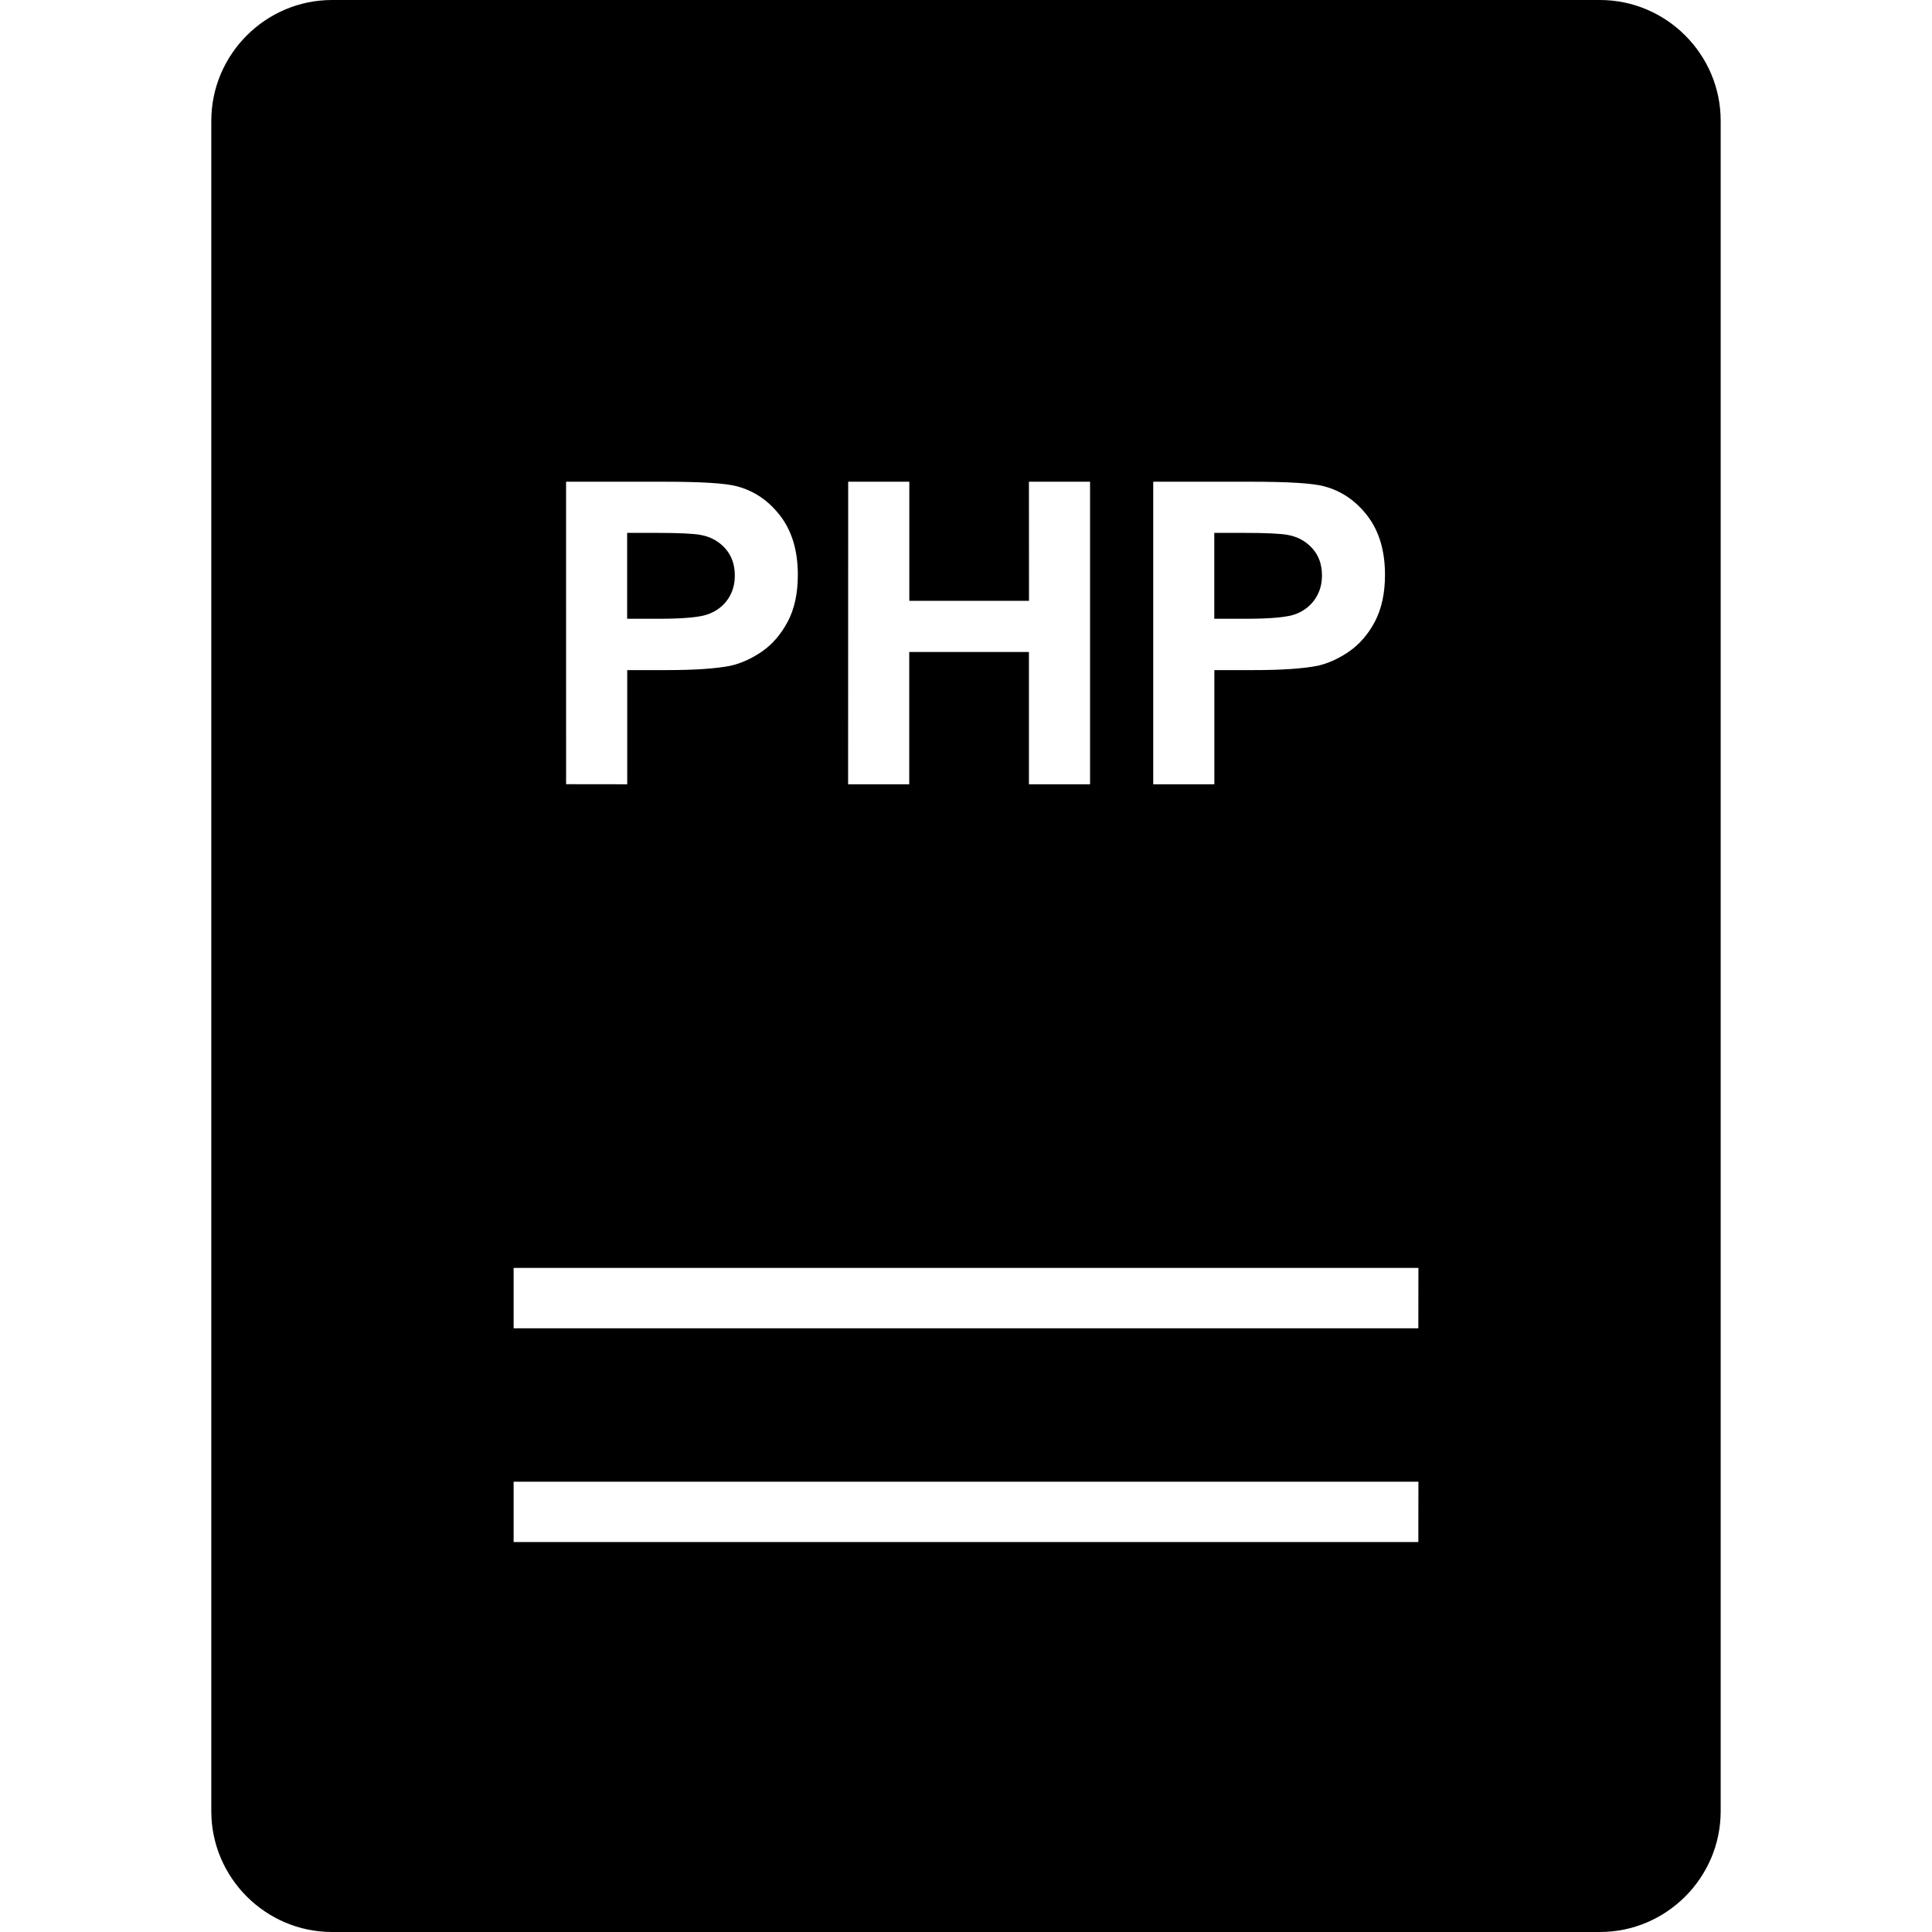
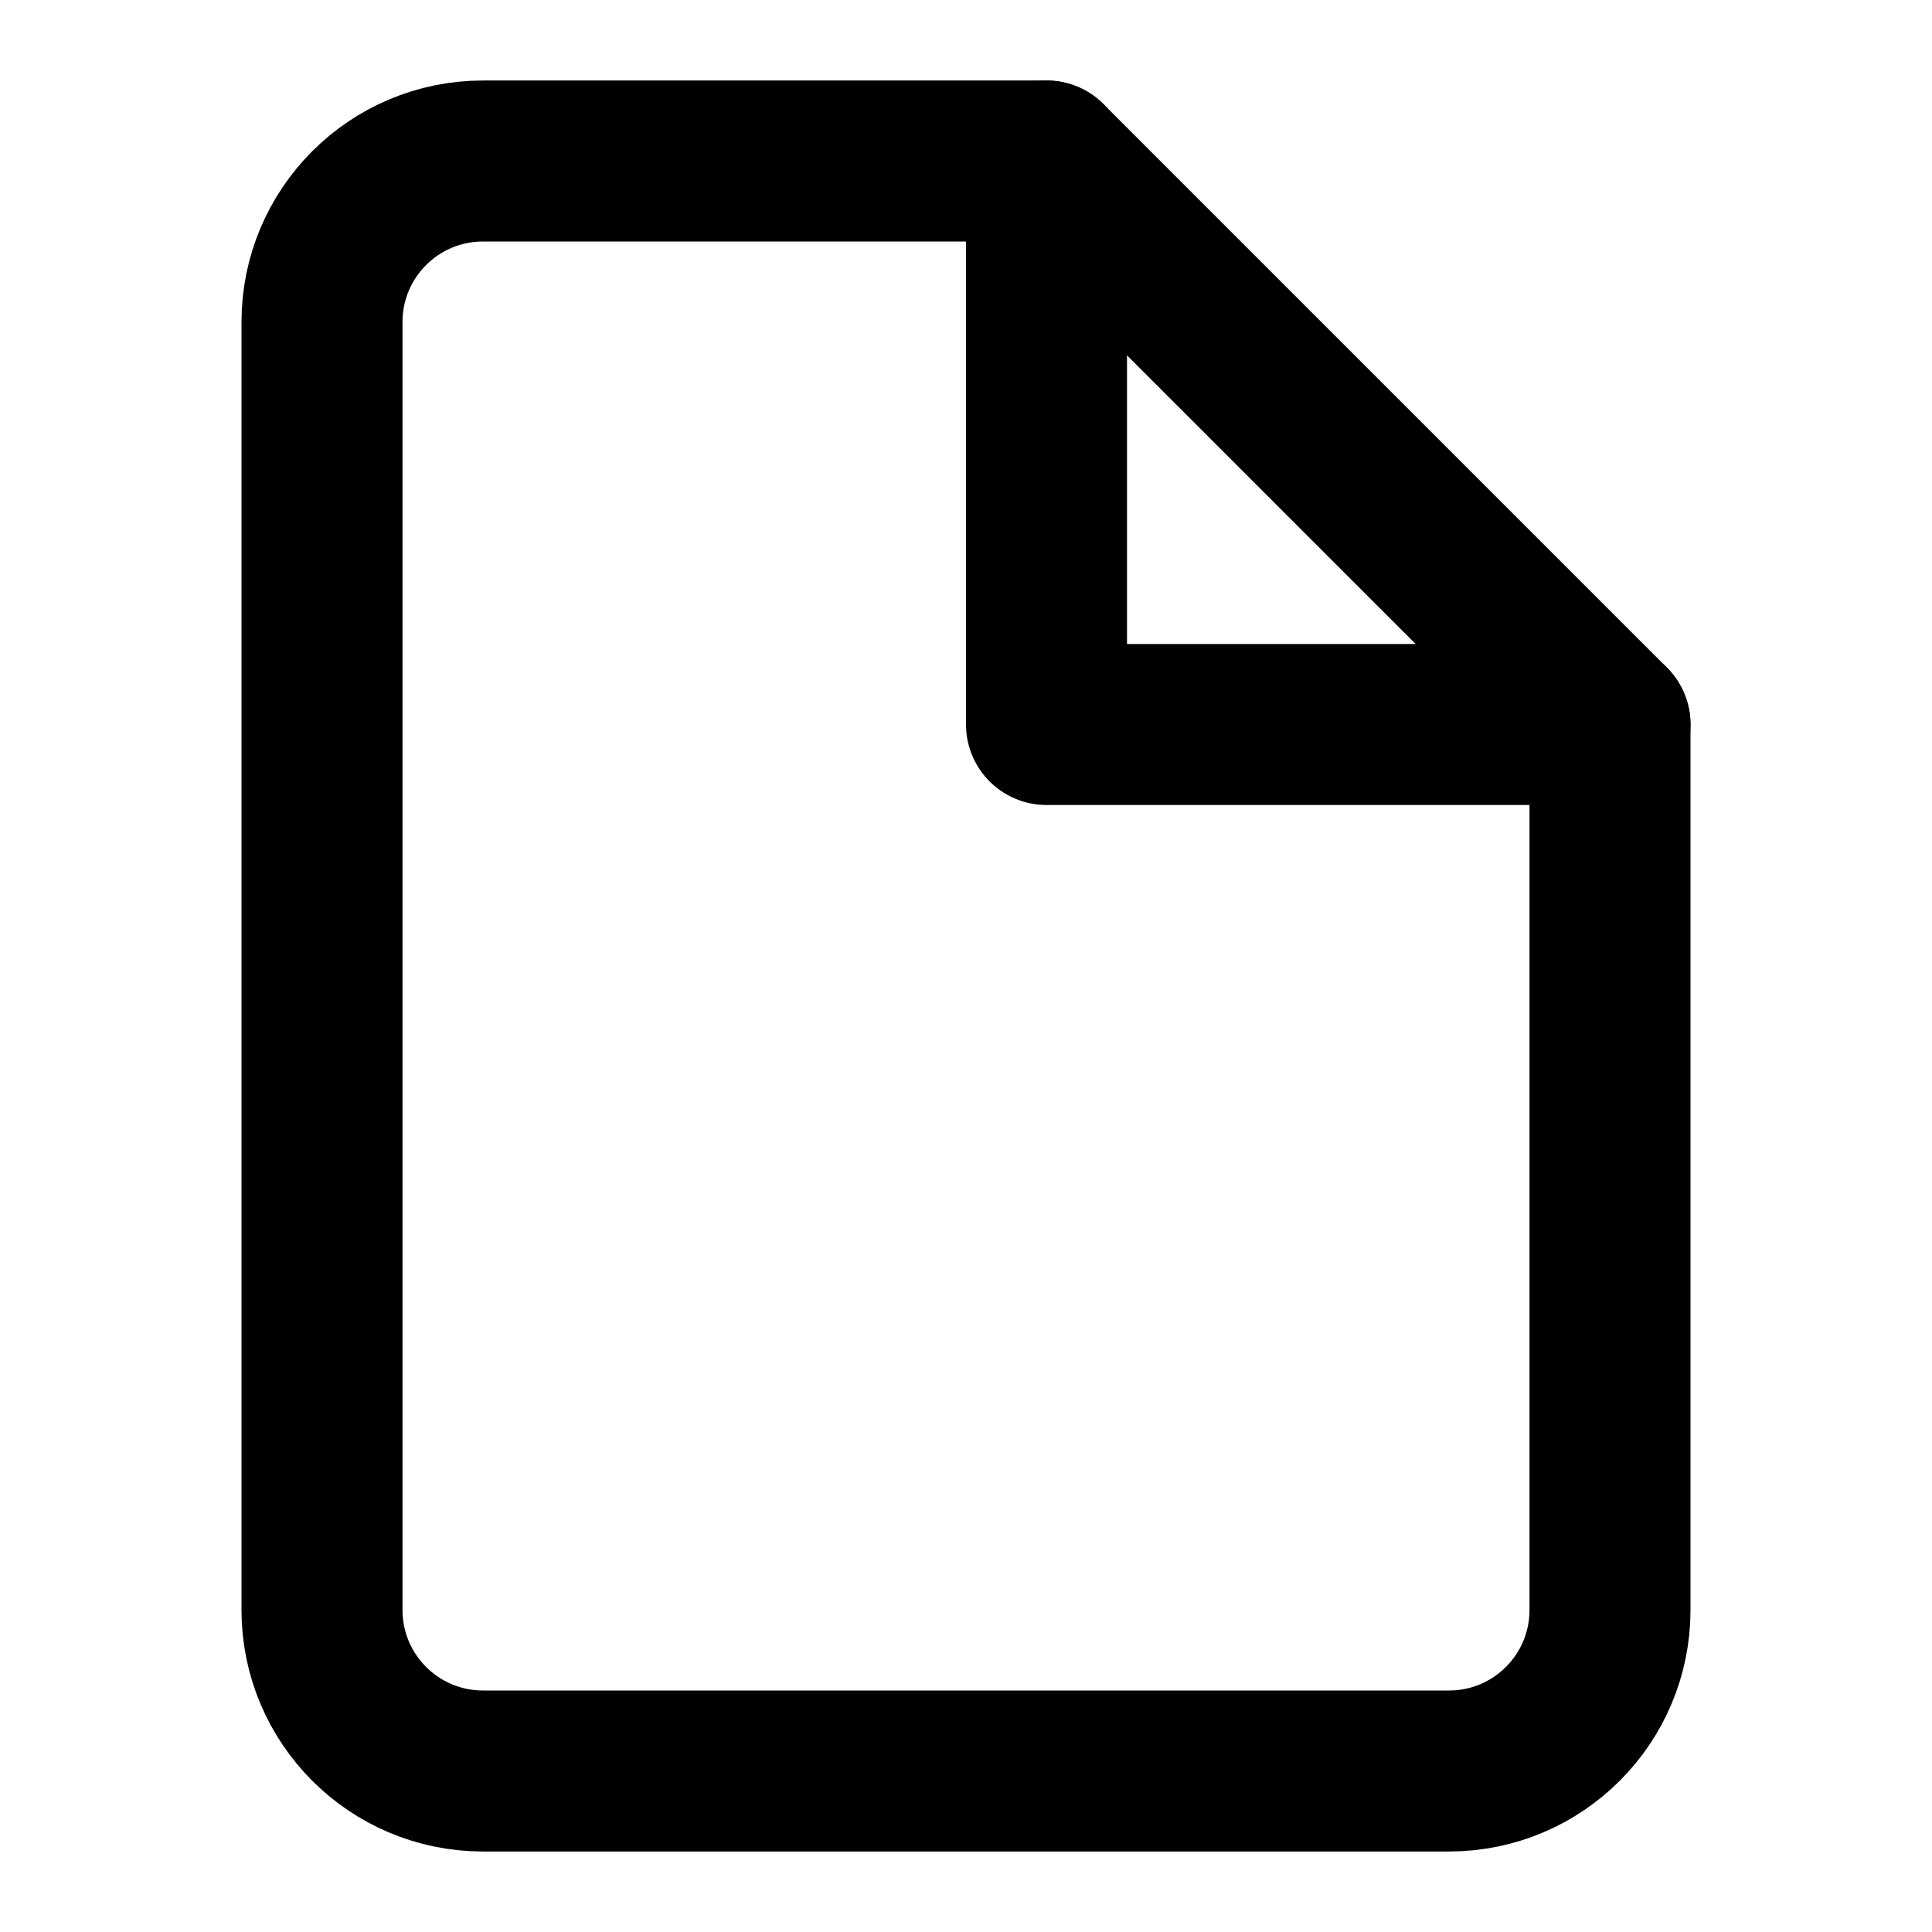
- <svg xmlns="http://www.w3.org/2000/svg" viewBox="0 0 100 100">
-   <g>
-     <path d="m67.086 31.777c0.414-0.164 0.742-0.418 0.98-0.77 0.238-0.348 0.359-0.754 0.359-1.215 0-0.57-0.164-1.039-0.5-1.41-0.336-0.371-0.758-0.602-1.27-0.695-0.379-0.07-1.141-0.105-2.277-0.105h-1.527v4.445h1.73c1.242-0.004 2.082-0.082 2.504-0.25z" />
-     <path d="m36.691 31.777c0.422-0.164 0.75-0.418 0.988-0.77 0.238-0.348 0.355-0.754 0.355-1.215 0-0.57-0.168-1.039-0.5-1.41-0.336-0.371-0.758-0.602-1.273-0.695-0.375-0.07-1.133-0.105-2.273-0.105h-1.527v4.445h1.73c1.25-0.004 2.082-0.082 2.5-0.25z" />
-     <path d="m82.812 0h-65.625c-3.438 0-6.25 2.812-6.25 6.25v87.5c0 3.438 2.812 6.25 6.25 6.25h65.625c3.438 0 6.25-2.812 6.25-6.25v-87.5c0-3.438-2.812-6.25-6.25-6.25zm-23.121 24.934h5.074c1.922 0 3.176 0.078 3.758 0.234 0.898 0.234 1.648 0.742 2.254 1.531 0.605 0.789 0.91 1.805 0.91 3.055 0 0.961-0.18 1.766-0.523 2.422-0.348 0.656-0.793 1.168-1.332 1.543-0.539 0.371-1.082 0.617-1.633 0.742-0.758 0.148-1.852 0.223-3.285 0.223h-2.059v5.91h-3.164zm-15.789 0h3.164v6.164h6.195l-0.004-6.164h3.164v15.66h-3.164v-6.848h-6.195v6.848h-3.164zm-14.602 0h5.074c1.922 0 3.176 0.078 3.758 0.234 0.898 0.234 1.648 0.742 2.254 1.531 0.605 0.789 0.91 1.805 0.91 3.055 0 0.961-0.176 1.766-0.523 2.422-0.348 0.656-0.789 1.168-1.328 1.543-0.539 0.371-1.086 0.617-1.641 0.742-0.754 0.148-1.848 0.223-3.277 0.223h-2.062v5.91l-3.164-0.004zm44.113 54.883h-46.828v-3.125h46.832zm0-11.066h-46.828v-3.125h46.832z" />
-   </g>
+ <svg xmlns="http://www.w3.org/2000/svg" viewBox="0 0 24 24">
+   <path fill="none" stroke="currentColor" stroke-width="2" stroke-linecap="round" stroke-linejoin="round" d="M13 2H6a2 2 0 0 0-2 2v16a2 2 0 0 0 2 2h12a2 2 0 0 0 2-2V9z" />
+   <polyline fill="none" stroke="currentColor" stroke-width="2" stroke-linecap="round" stroke-linejoin="round" points="13 2 13 9 20 9" />
</svg>
